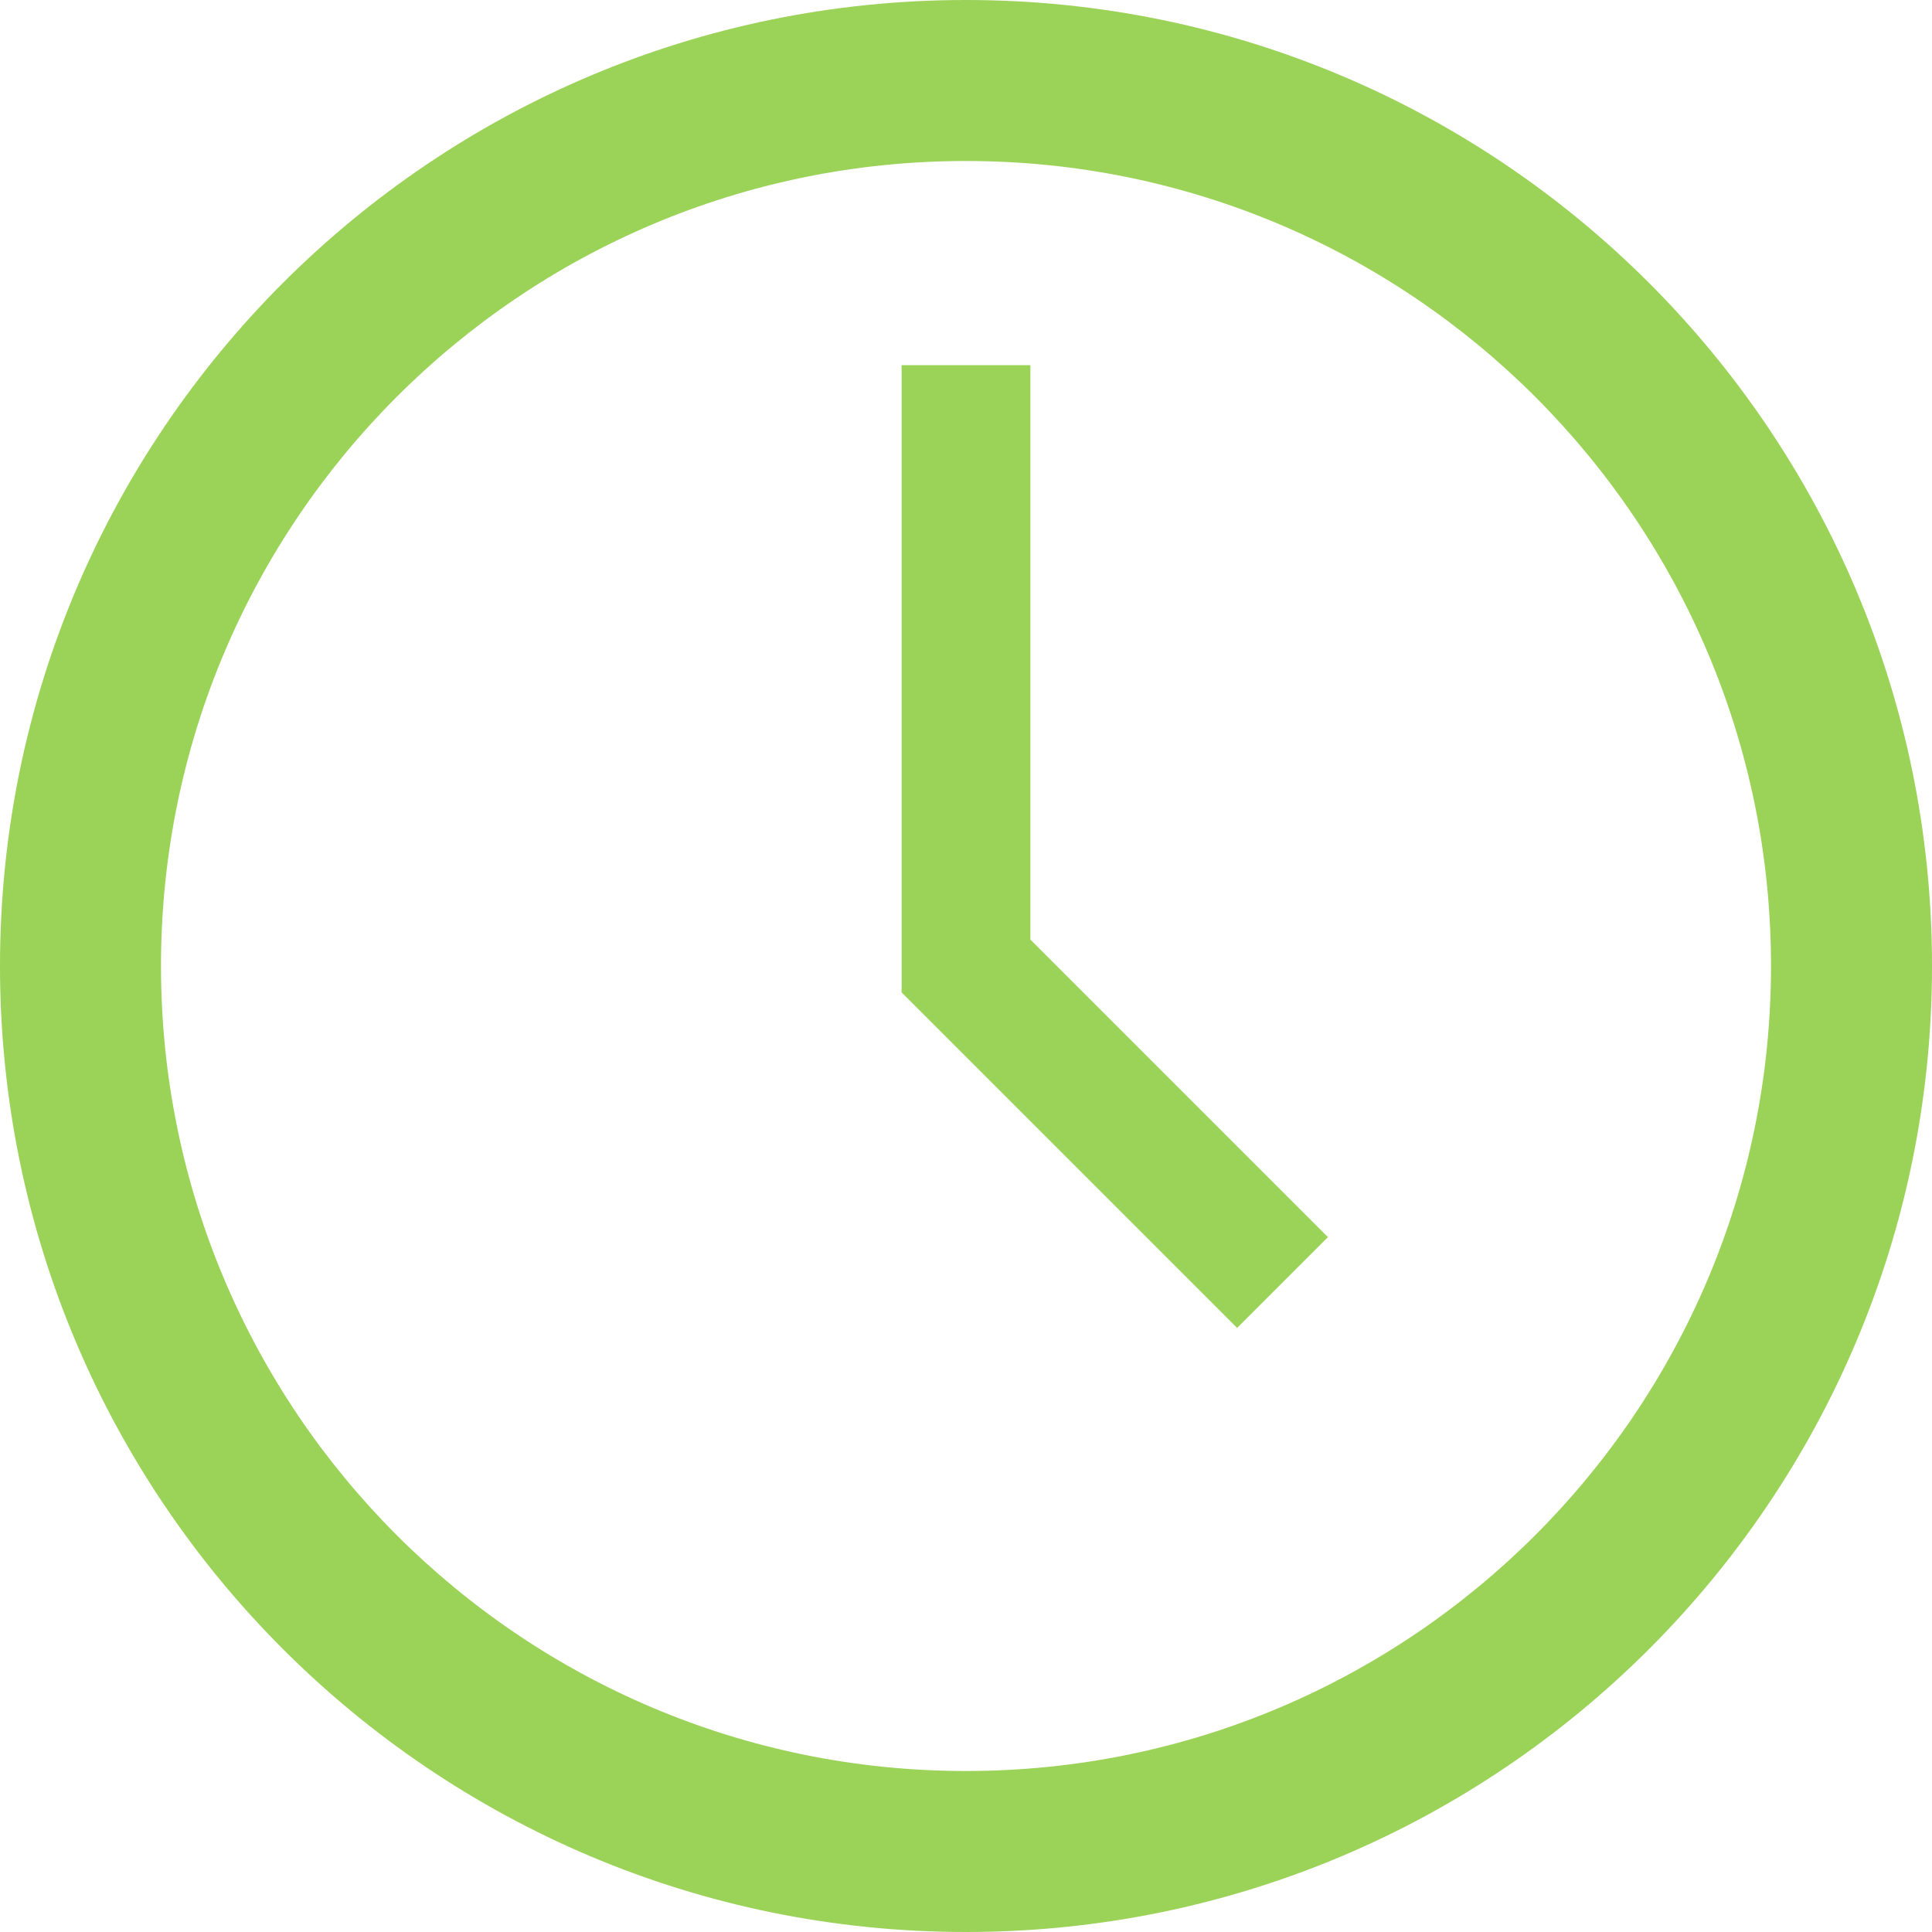
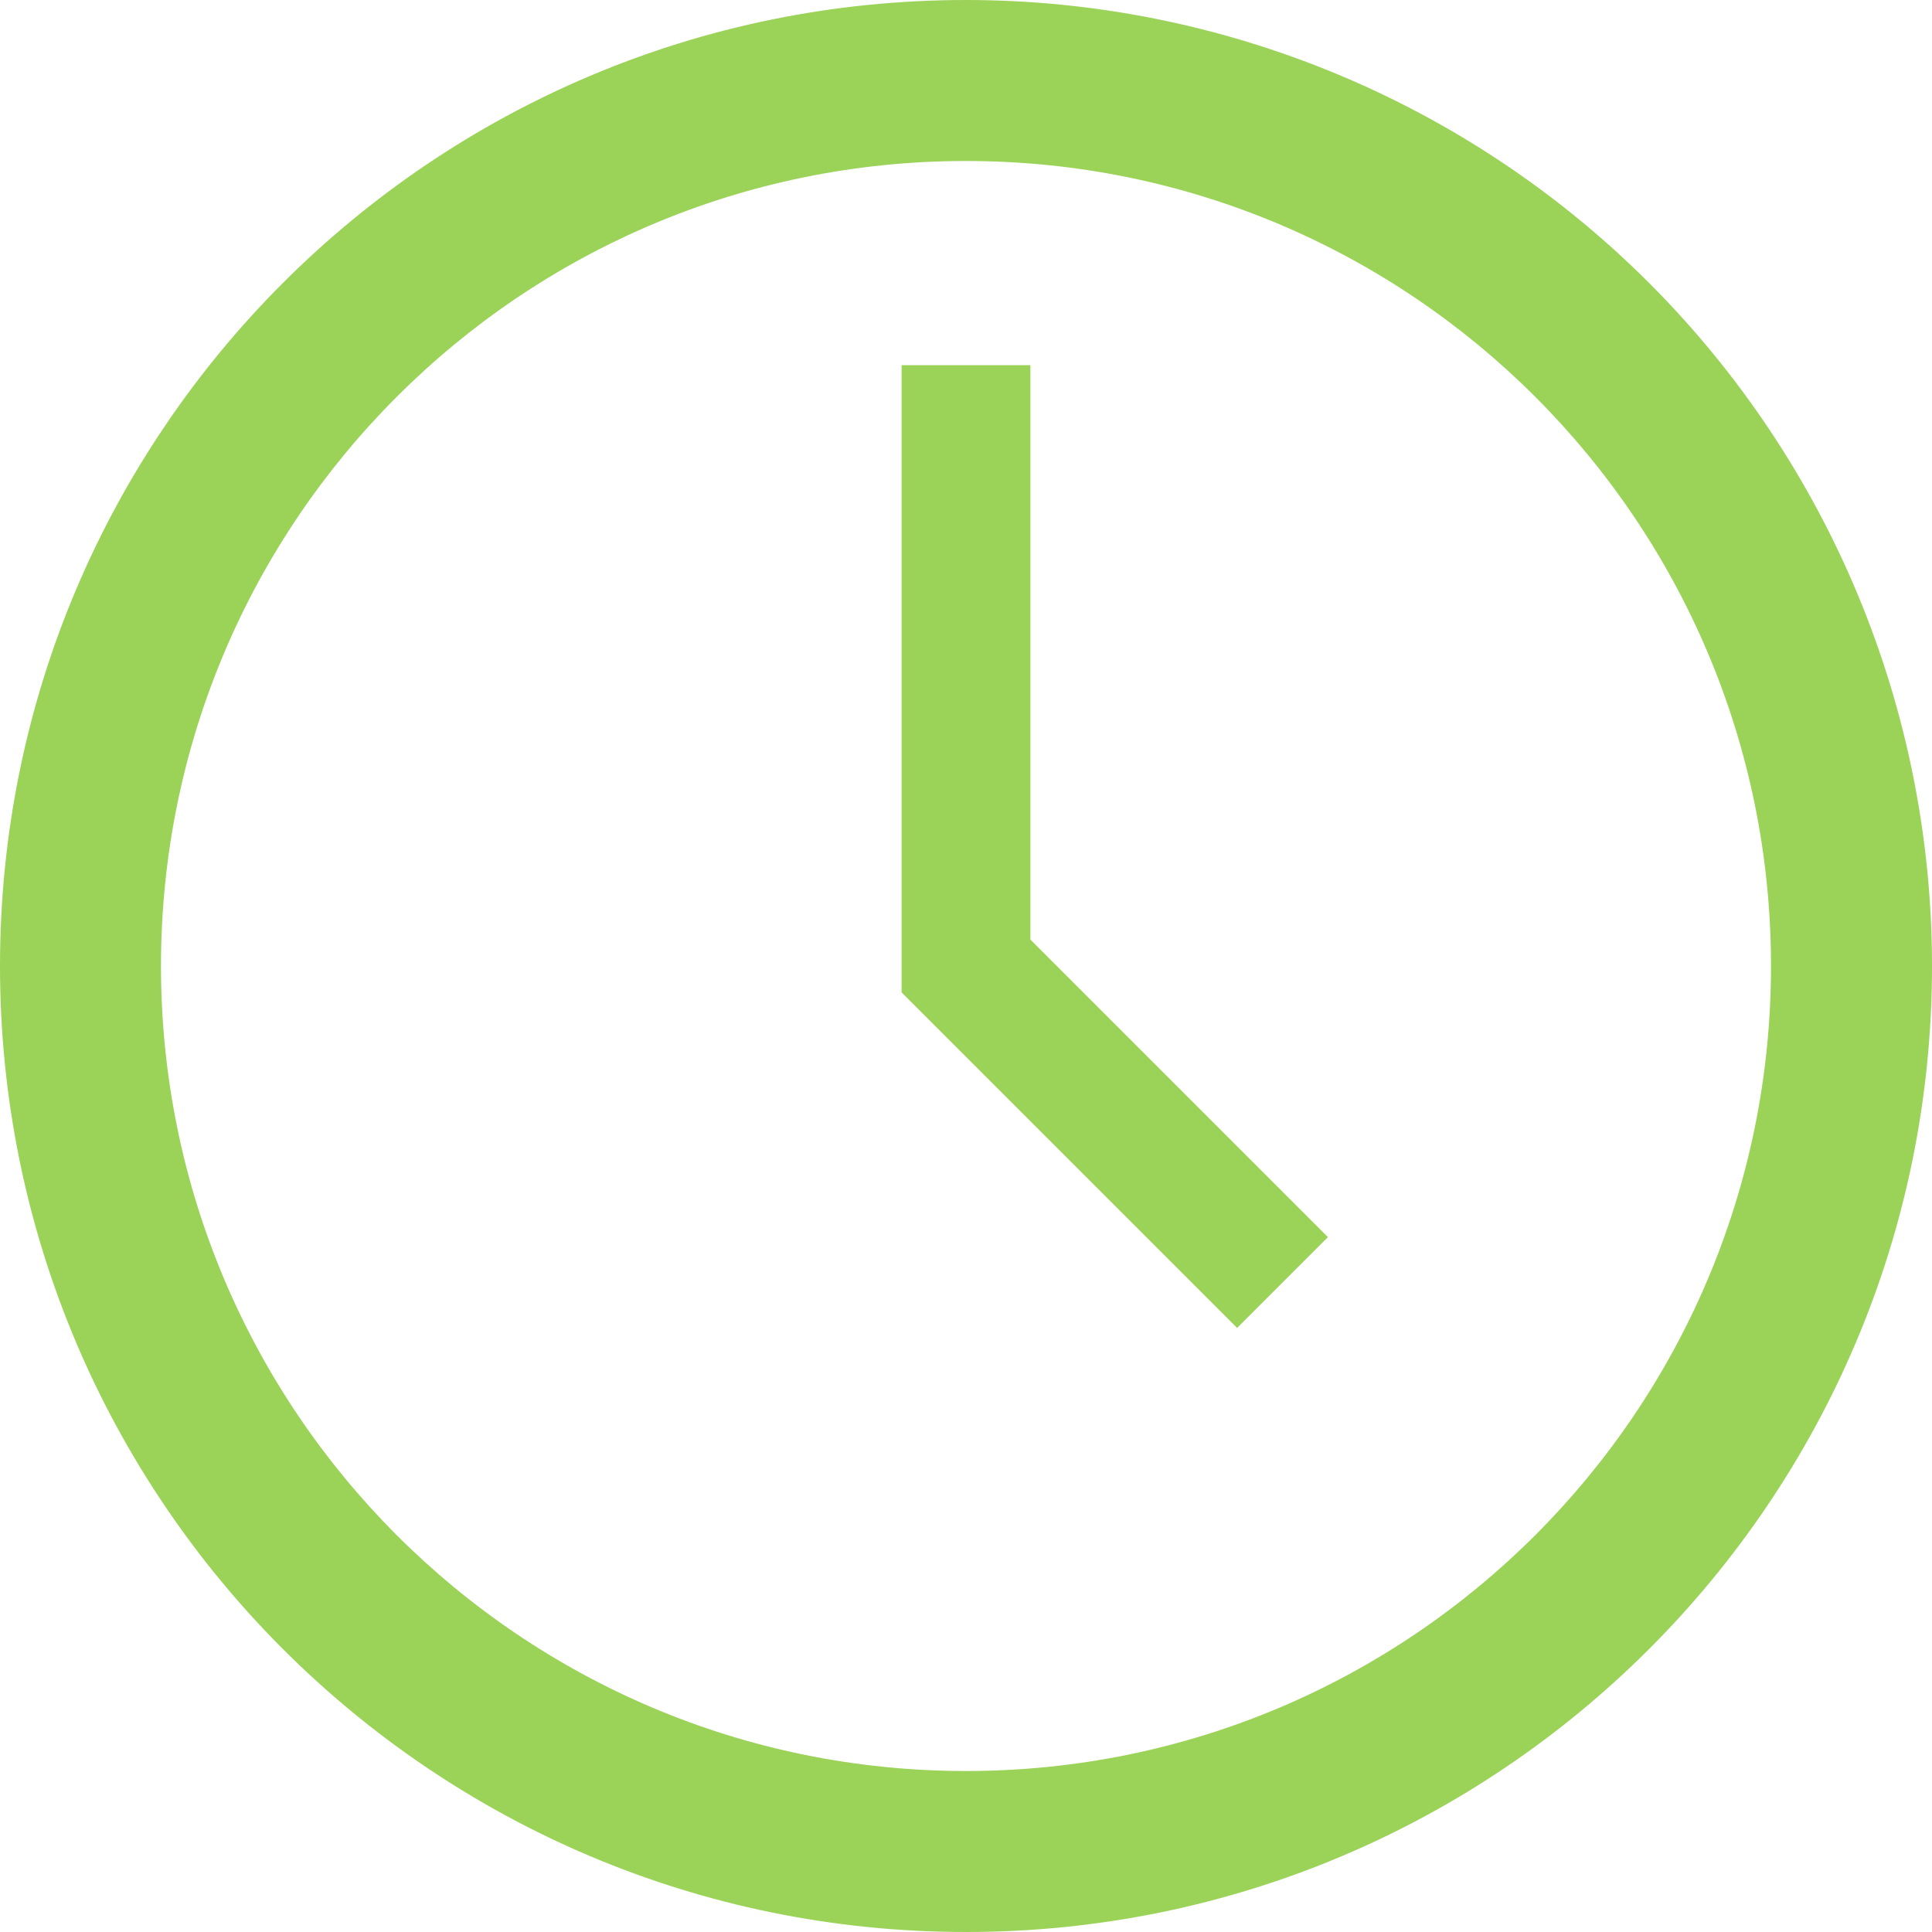
- <svg xmlns="http://www.w3.org/2000/svg" width="70" height="70" viewBox="0 0 70 70">
-   <g fill="#9BD258" fill-rule="evenodd">
-     <path d="M35 5.833c16.108 0 29.167 13.059 29.167 29.167 0 16.108-13.059 29.167-29.167 29.167C18.892 64.167 5.833 51.108 5.833 35 5.833 18.892 18.892 5.833 35 5.833zM35 0C15.67 0 0 15.67 0 35s15.67 35 35 35 35-15.67 35-35A35 35 0 0 0 35 0z" />
-     <path d="M44.823 48.113L32.667 35.957V13.23h4.666v20.813l10.78 10.78z" />
+ <svg xmlns="http://www.w3.org/2000/svg" width="70px" height="70px" viewBox="0 0 70 70" version="1.1">
+   <defs />
+   <g id="Page-1" stroke="none" stroke-width="1" fill="none" fill-rule="evenodd">
+     <g id="02-doubler-page" transform="translate(-333, -675)" fill="#9BD258">
+       <g id="noun_792711_cc" transform="translate(333, 675)">
+         <g id="Group">
+           <path d="M35,5.833 C51.108,5.833 64.167,18.892 64.167,35 C64.167,51.108 51.108,64.167 35,64.167 C18.892,64.167 5.833,51.108 5.833,35 C5.833,18.892 18.892,5.833 35,5.833 L35,5.833 Z M35,0 C15.67,1.9250054e-15 2.36723813e-15,15.67 0,35 C-2.36723813e-15,54.33 15.67,70 35,70 C54.33,70 70,54.33 70,35 C70,25.717 66.313,16.815 59.749,10.251 C53.185,3.687 44.283,3.67701839e-15 35,3.10862447e-15 L35,0 Z" id="Shape" />
+           <polygon id="Shape" points="44.823 48.113 32.667 35.957 32.667 13.23 37.333 13.23 37.333 34.043 48.113 44.823" />
+         </g>
+       </g>
+     </g>
  </g>
</svg>
